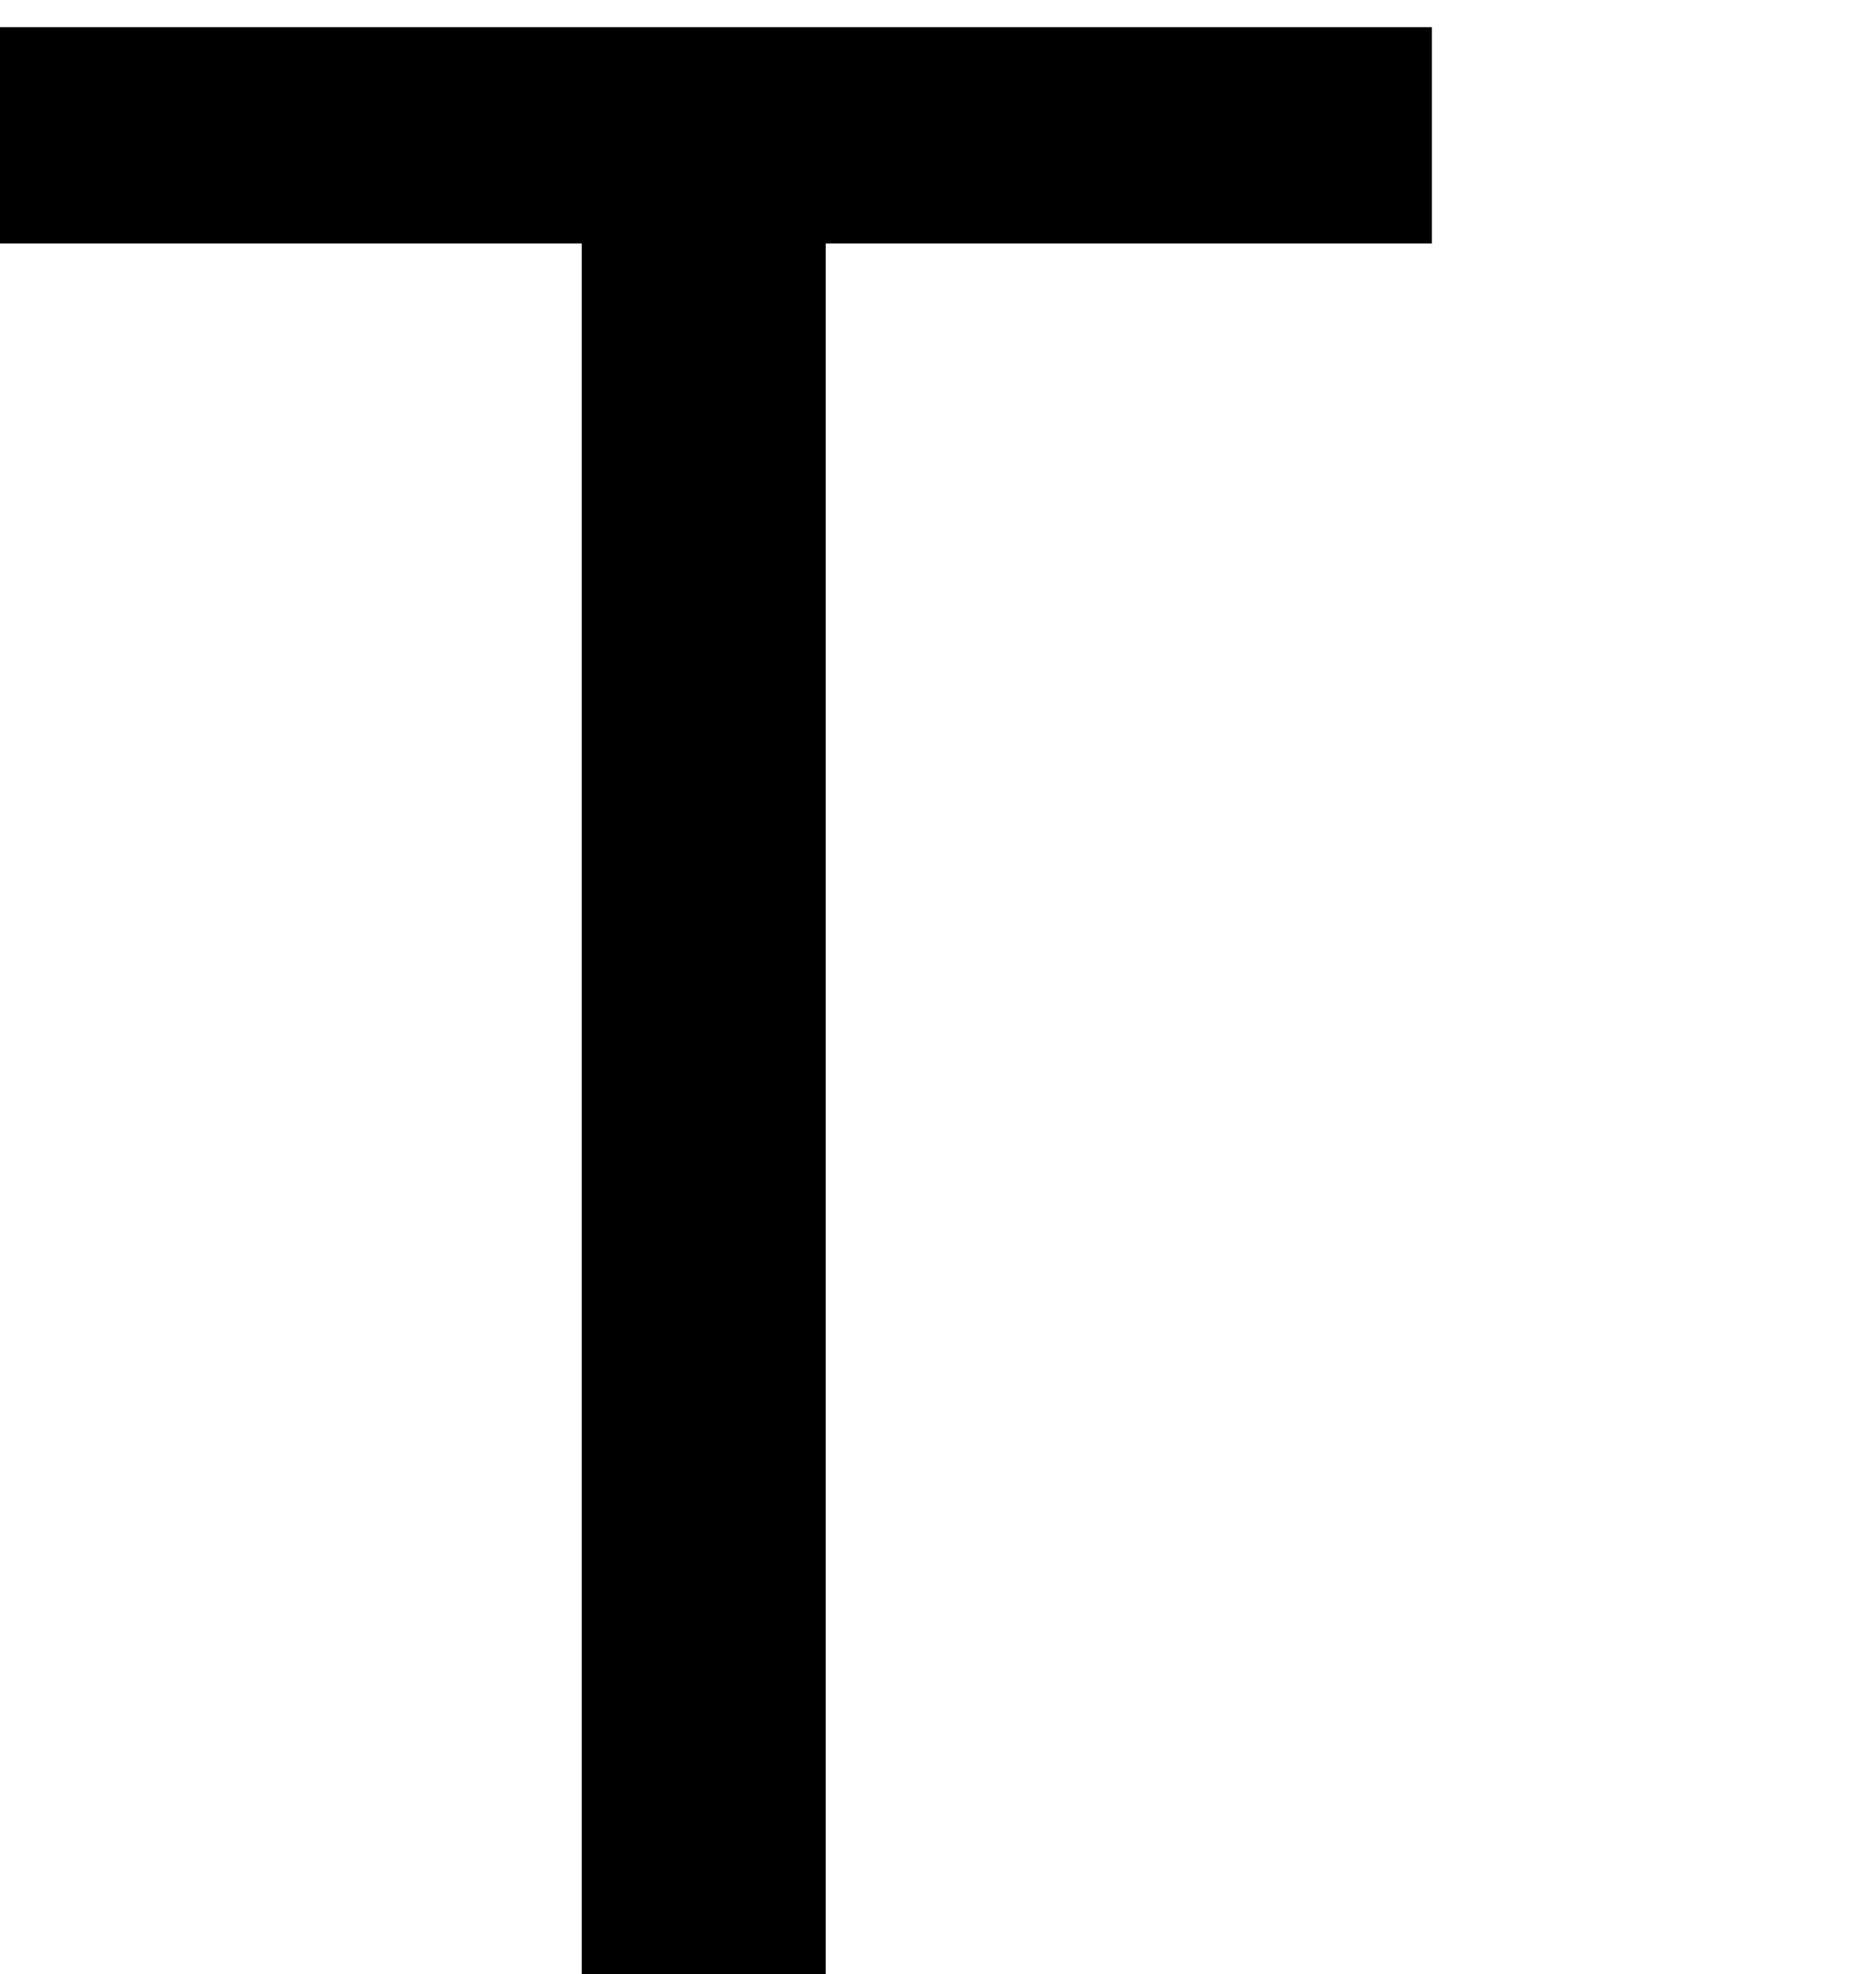
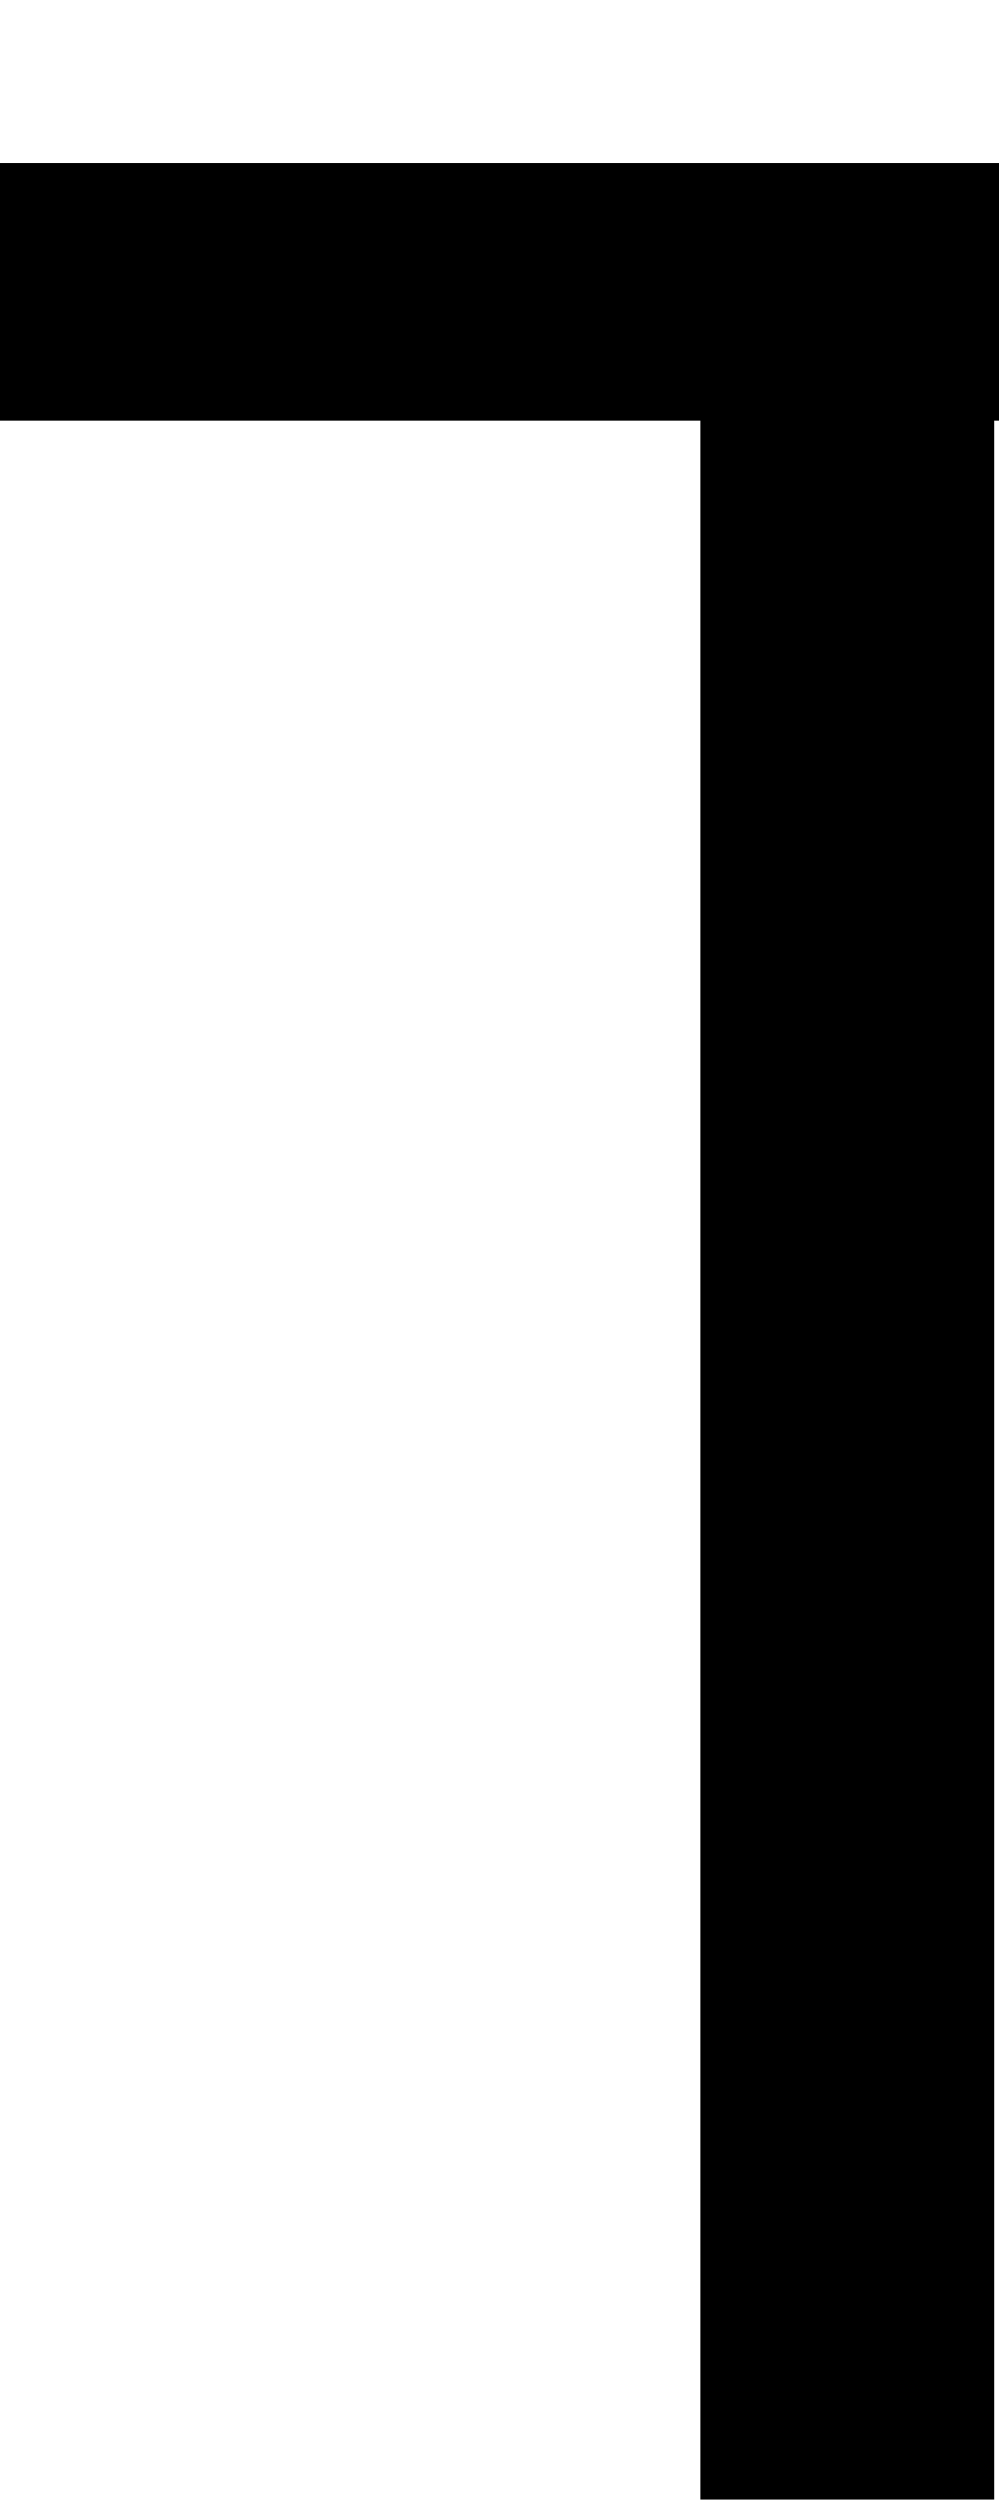
- <svg xmlns="http://www.w3.org/2000/svg" width="11.65mm" height="12.262mm" viewBox="0 0 11.65 12.262" version="1.1" id="svg1">
+ <svg xmlns="http://www.w3.org/2000/svg" width="7.751mm" height="19.41mm" viewBox="0 0 7.751 19.41" version="1.1" id="svg1">
  <defs id="defs1" />
-   <g id="layer1" transform="translate(-98.47224,-142.3195)">
-     <text xml:space="preserve" style="font-style:normal;font-variant:normal;font-weight:normal;font-stretch:normal;font-size:16.933px;font-family:Castellar;-inkscape-font-specification:Castellar;text-align:start;writing-mode:lr-tb;direction:ltr;text-anchor:start;fill:#000000;stroke-width:0.265" x="98.133" y="154.581" id="text8">
-       <tspan id="tspan8" style="stroke-width:0.265" x="98.133" y="154.581">T</tspan>
+   <g id="layer1" transform="translate(-98.61694,-135.1716)">
+     <text xml:space="preserve" style="font-style:normal;font-variant:normal;font-weight:normal;font-stretch:condensed;font-size:25.4px;font-family:'Agency FB';-inkscape-font-specification:'Agency FB Condensed';text-align:start;writing-mode:lr-tb;direction:ltr;text-anchor:start;fill:#000000;stroke-width:0.265" x="98.133" y="154.581" id="text8">
+       <tspan id="tspan8" style="font-style:normal;font-variant:normal;font-weight:normal;font-stretch:condensed;font-size:25.4px;font-family:'Agency FB';-inkscape-font-specification:'Agency FB Condensed';stroke-width:0.265" x="98.133" y="154.581">T</tspan>
    </text>
  </g>
</svg>
